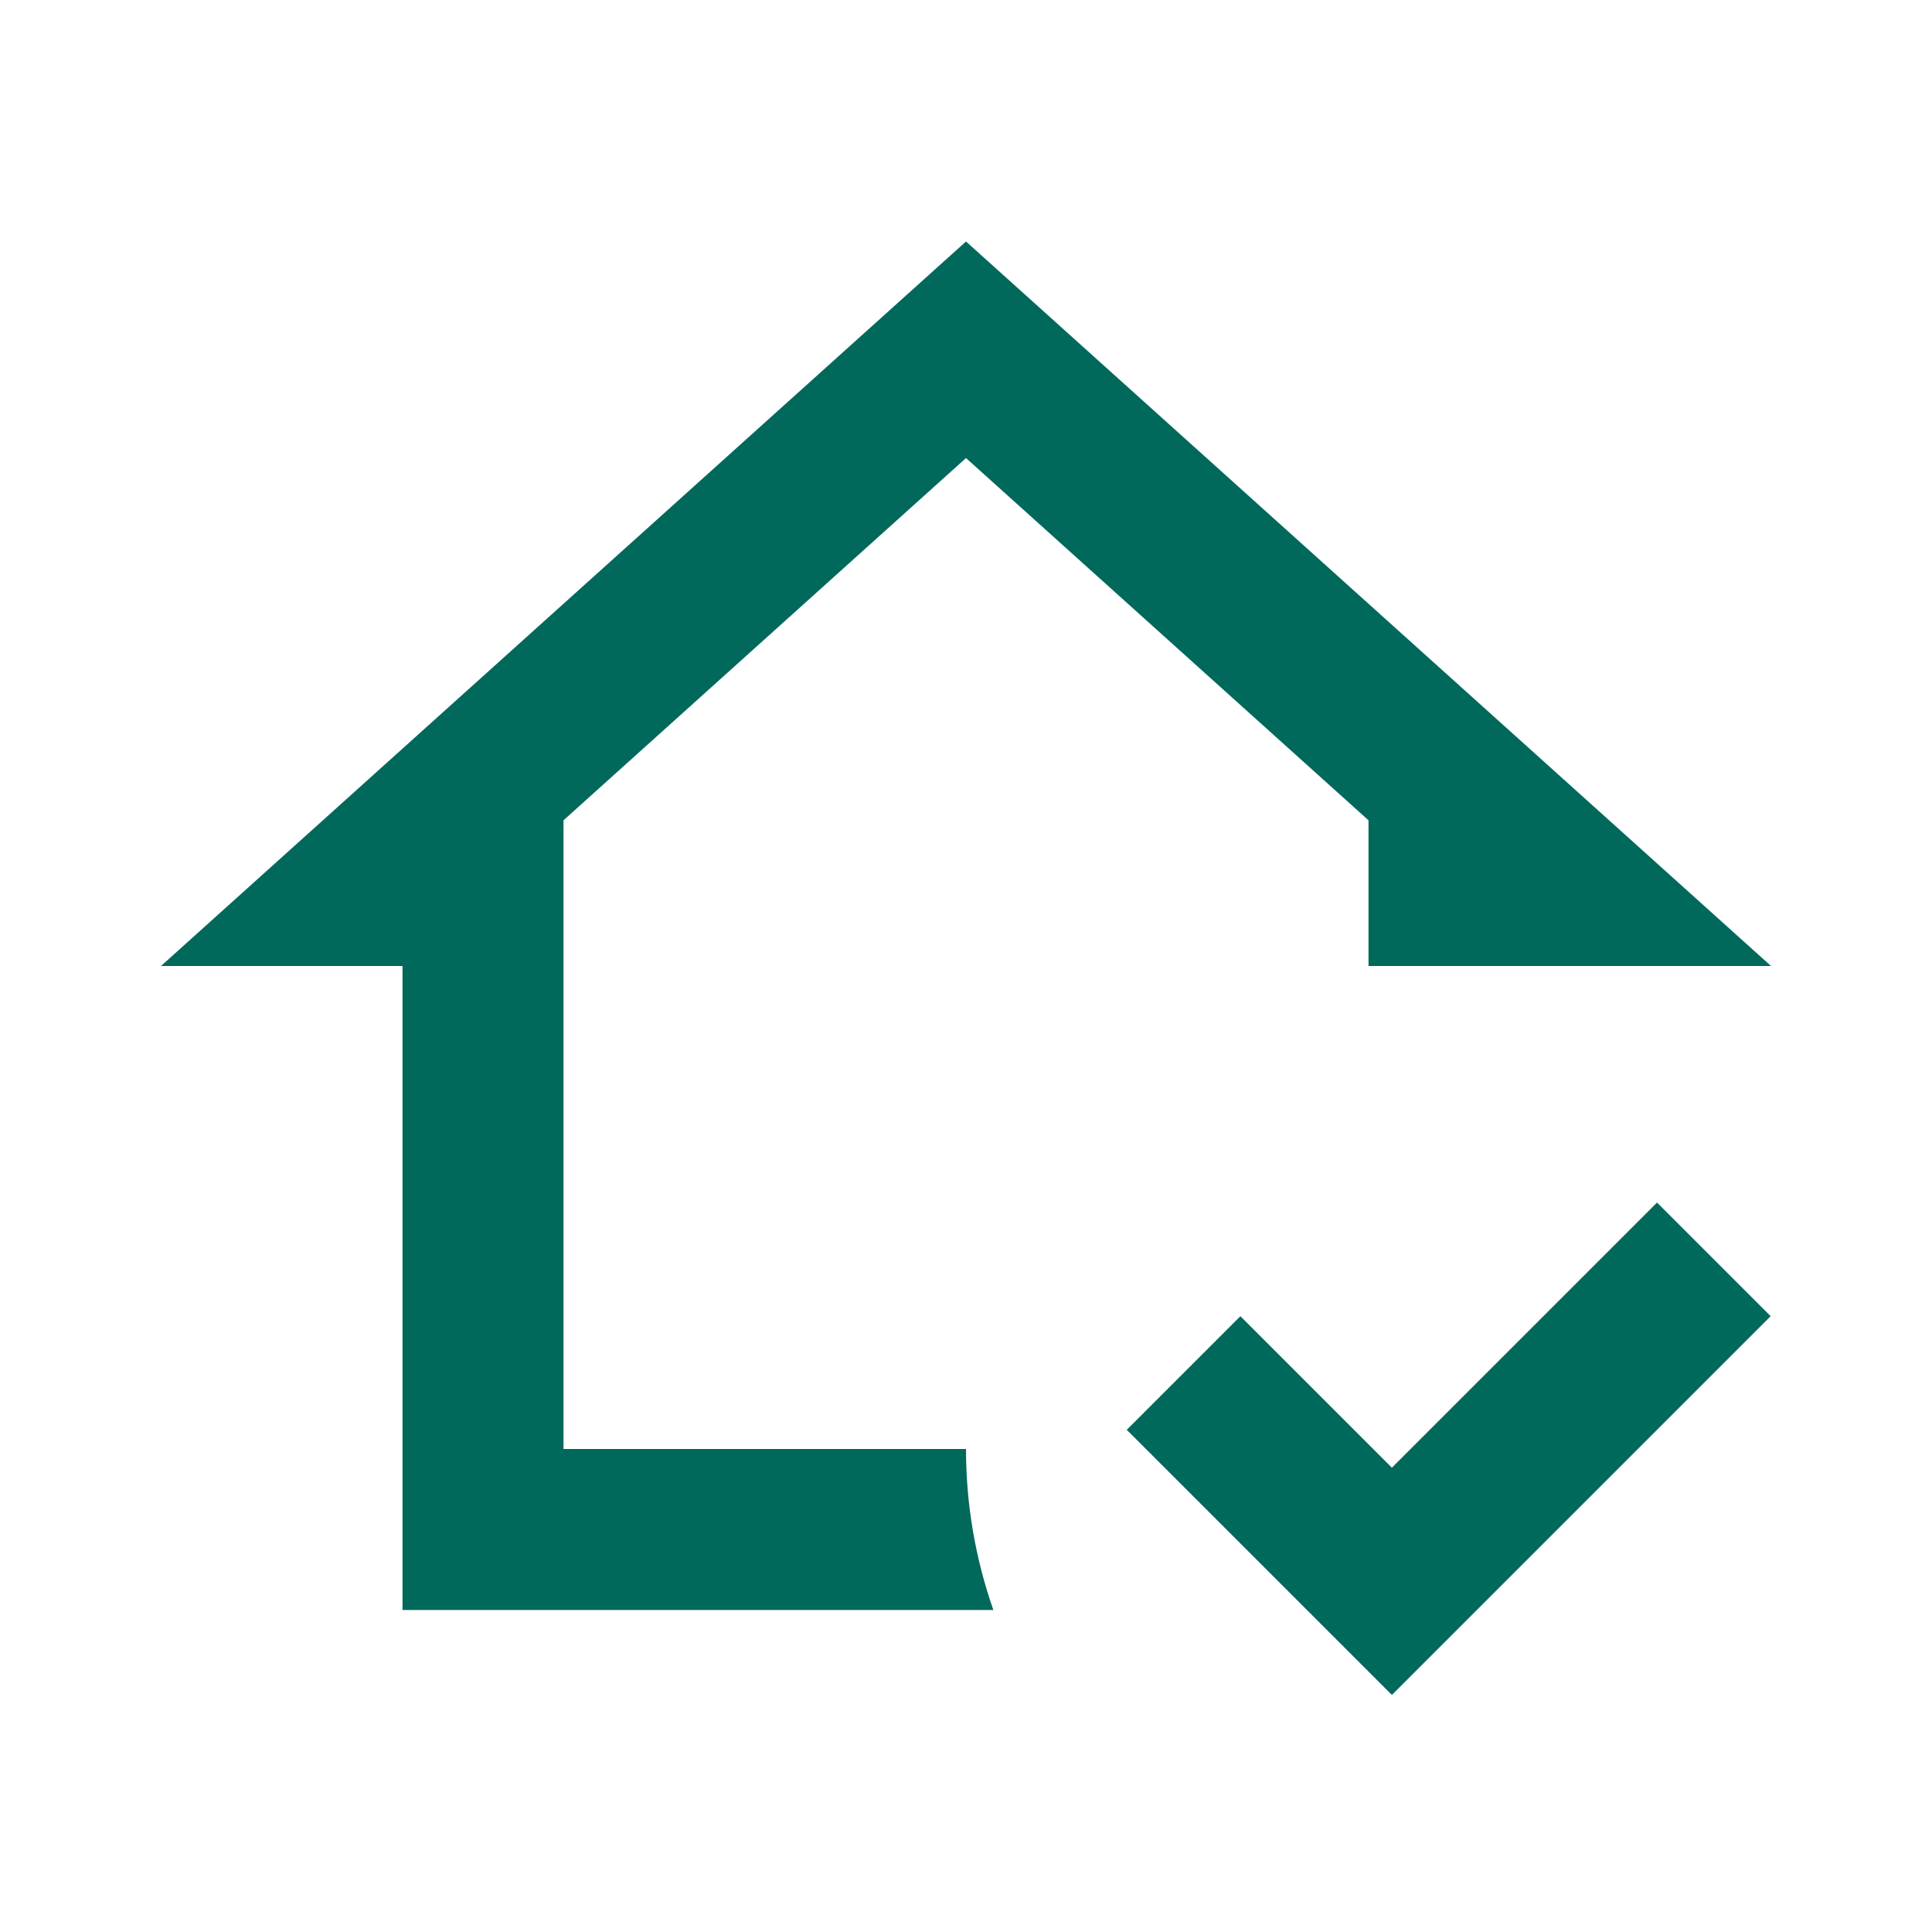
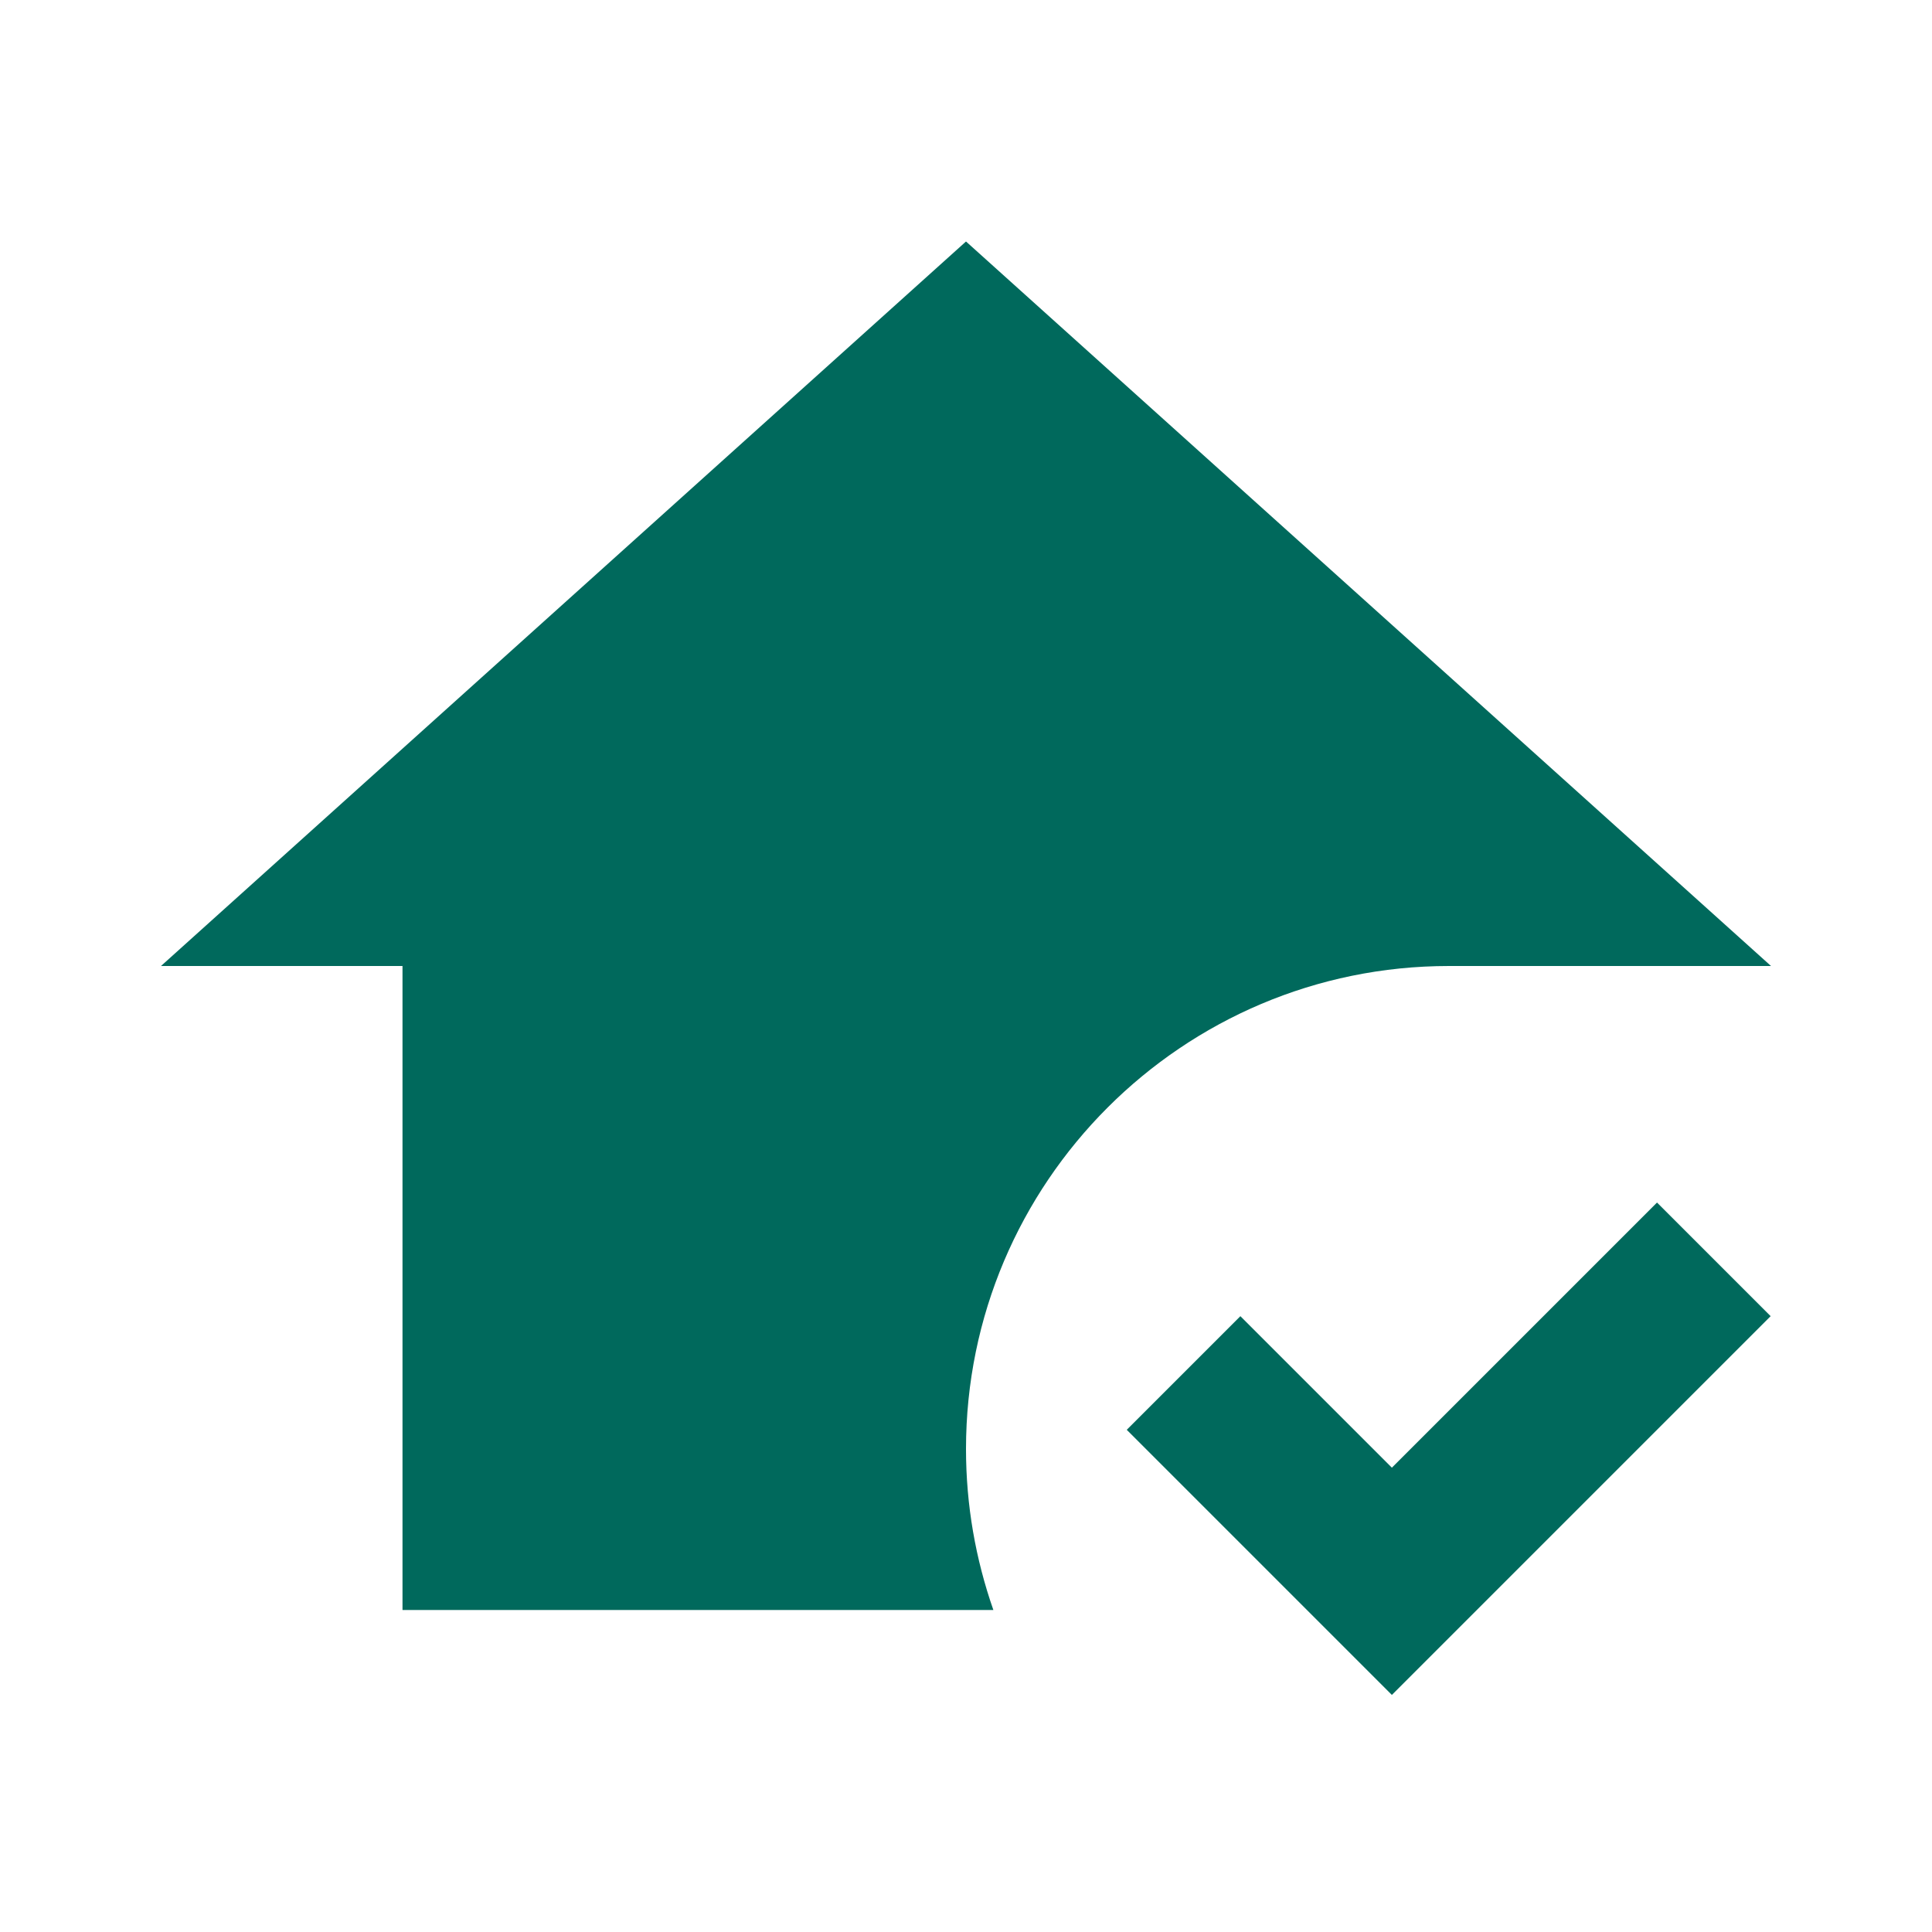
<svg xmlns="http://www.w3.org/2000/svg" viewBox="0 0 24 24" width="24" height="24" role="img" aria-label="Chores">
  <g fill="#00695c">
-     <path d="M5 20V12H2L12 3L22 12H17V10.19L12 5.69L7 10.19V18H12C12 18.7 12.12 19.37 12.34 20H5Z" />
+     <path d="M12 3L22 12H18C14.69 12 12 14.69 12 18C12 18.7 12.12 19.37 12.34 20H5V12H2L12 3Z" />
    <g transform="translate(-0.118,0.353) scale(0.941)">
      <path d="M23.5 17L18.5 22L15 18.5L16.5 17L18.5 19L22 15.5L23.5 17" />
    </g>
  </g>
</svg>
